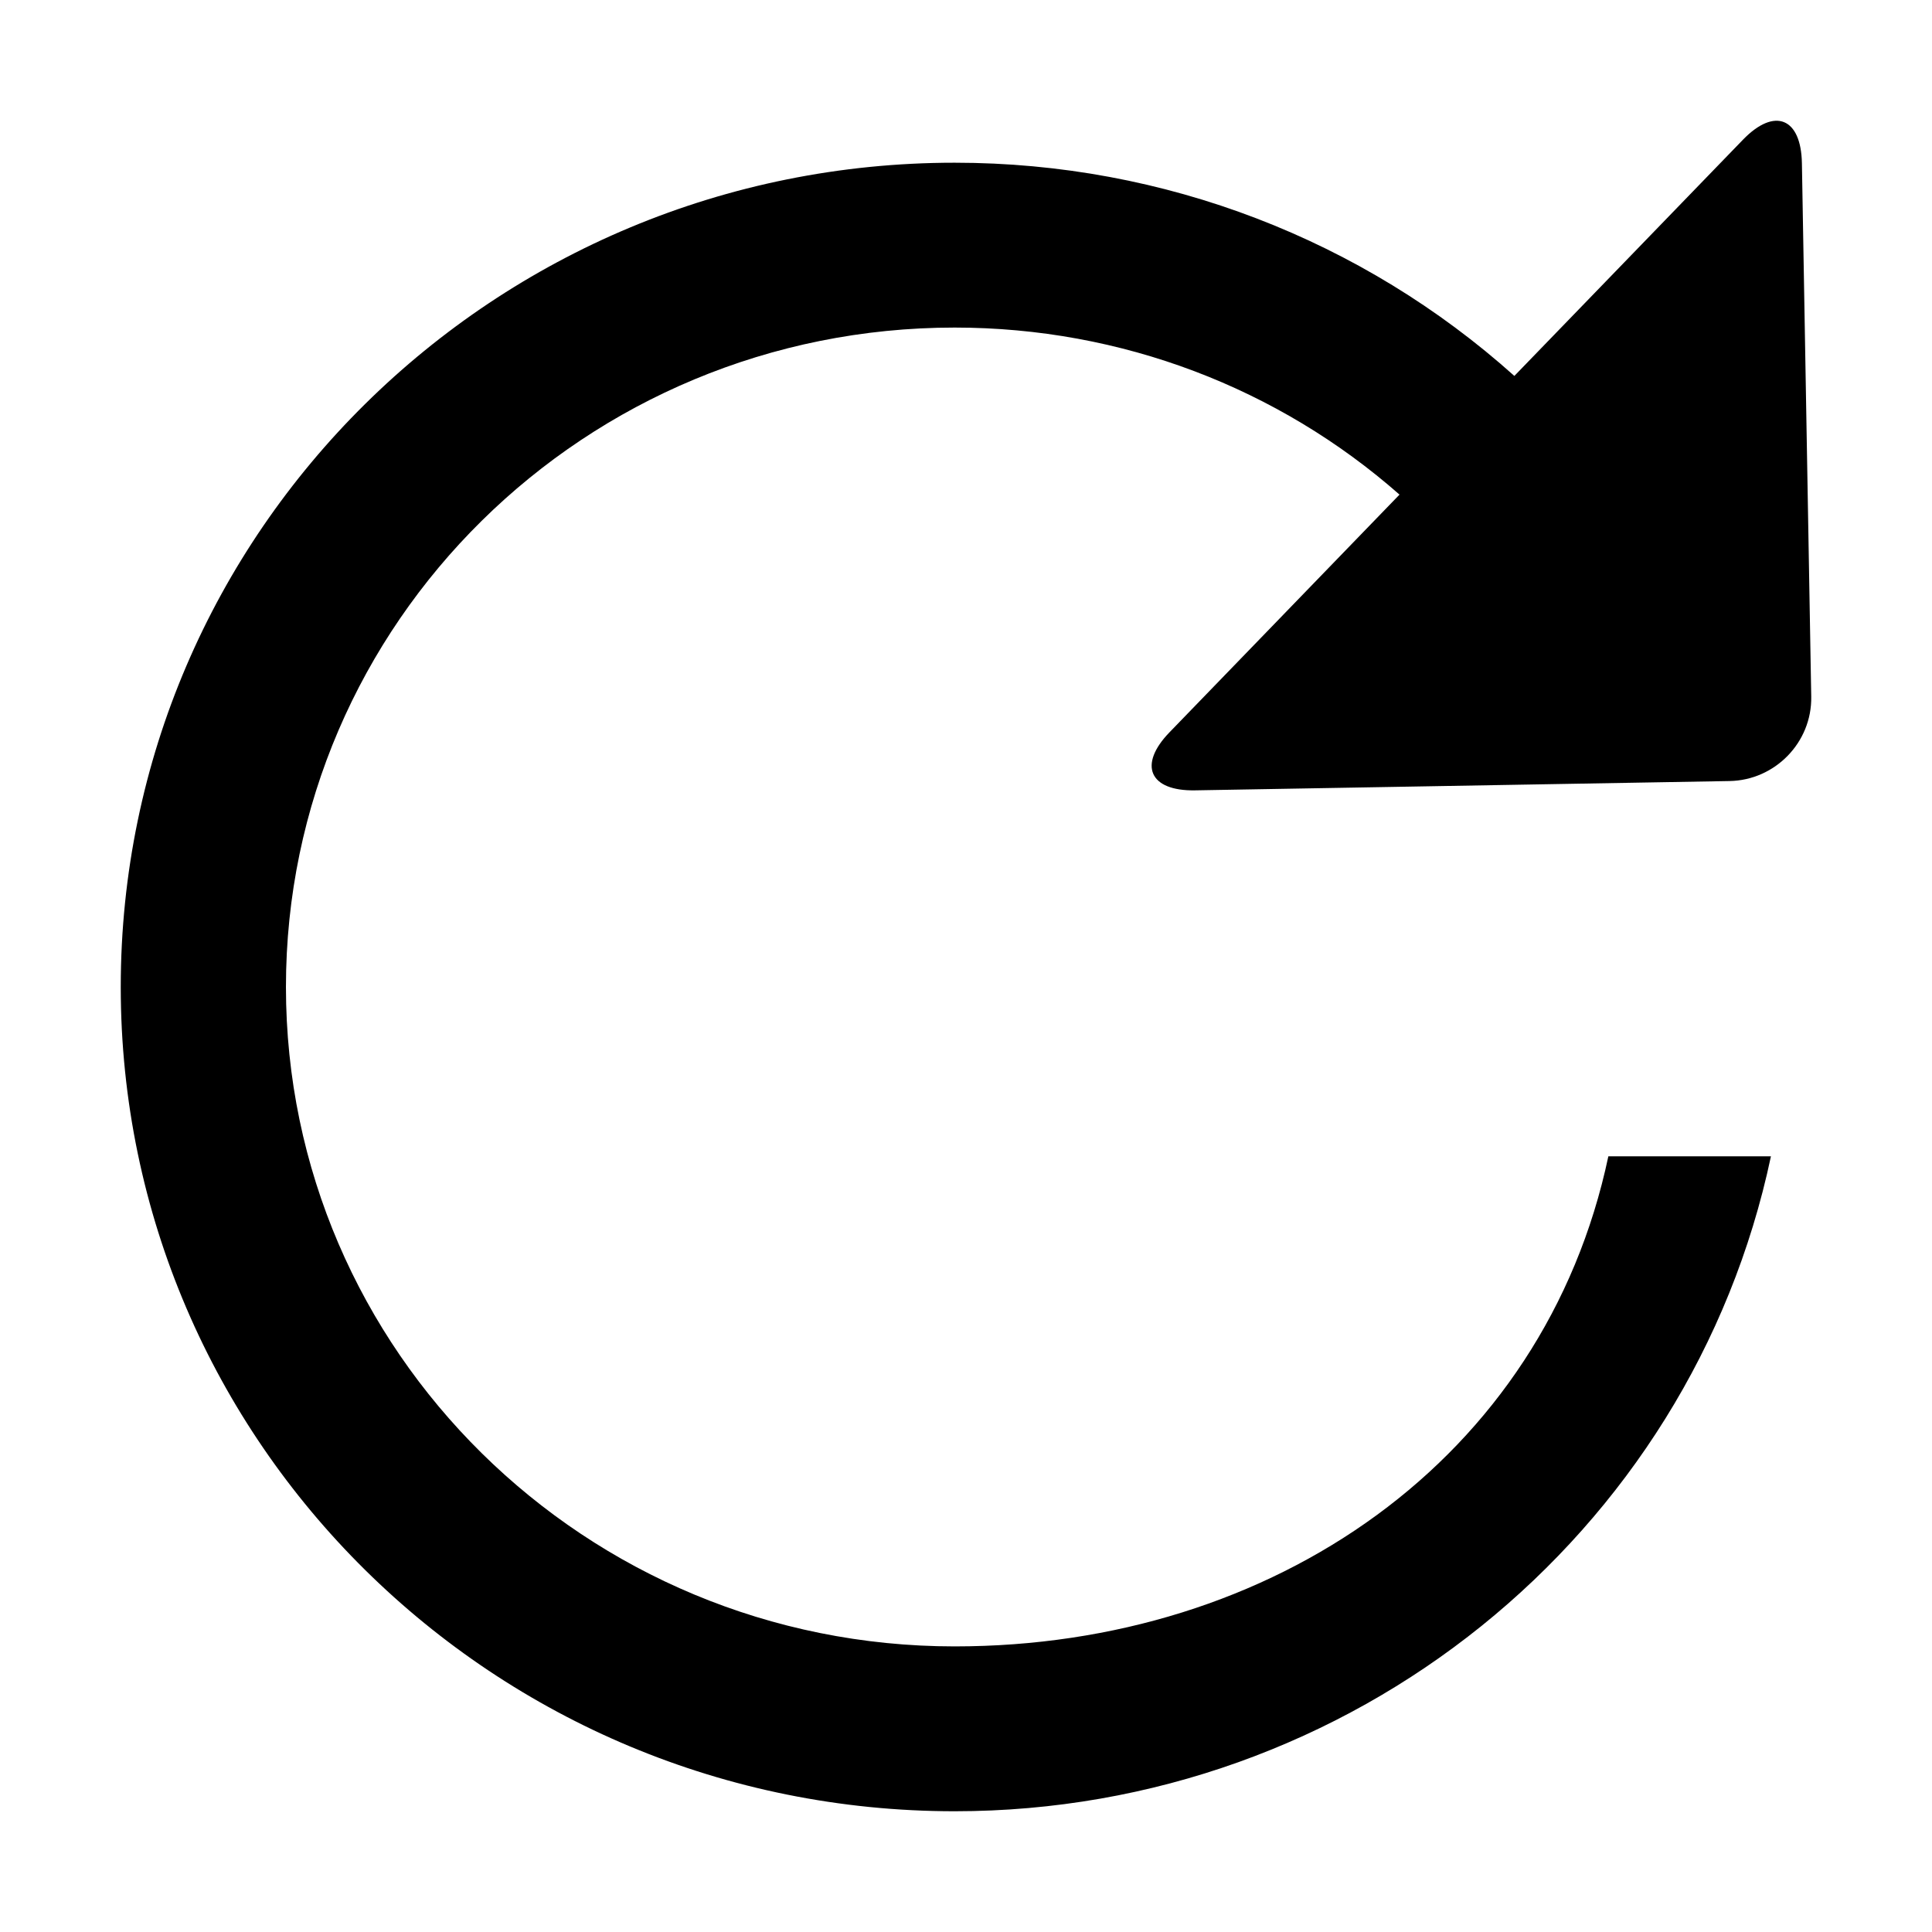
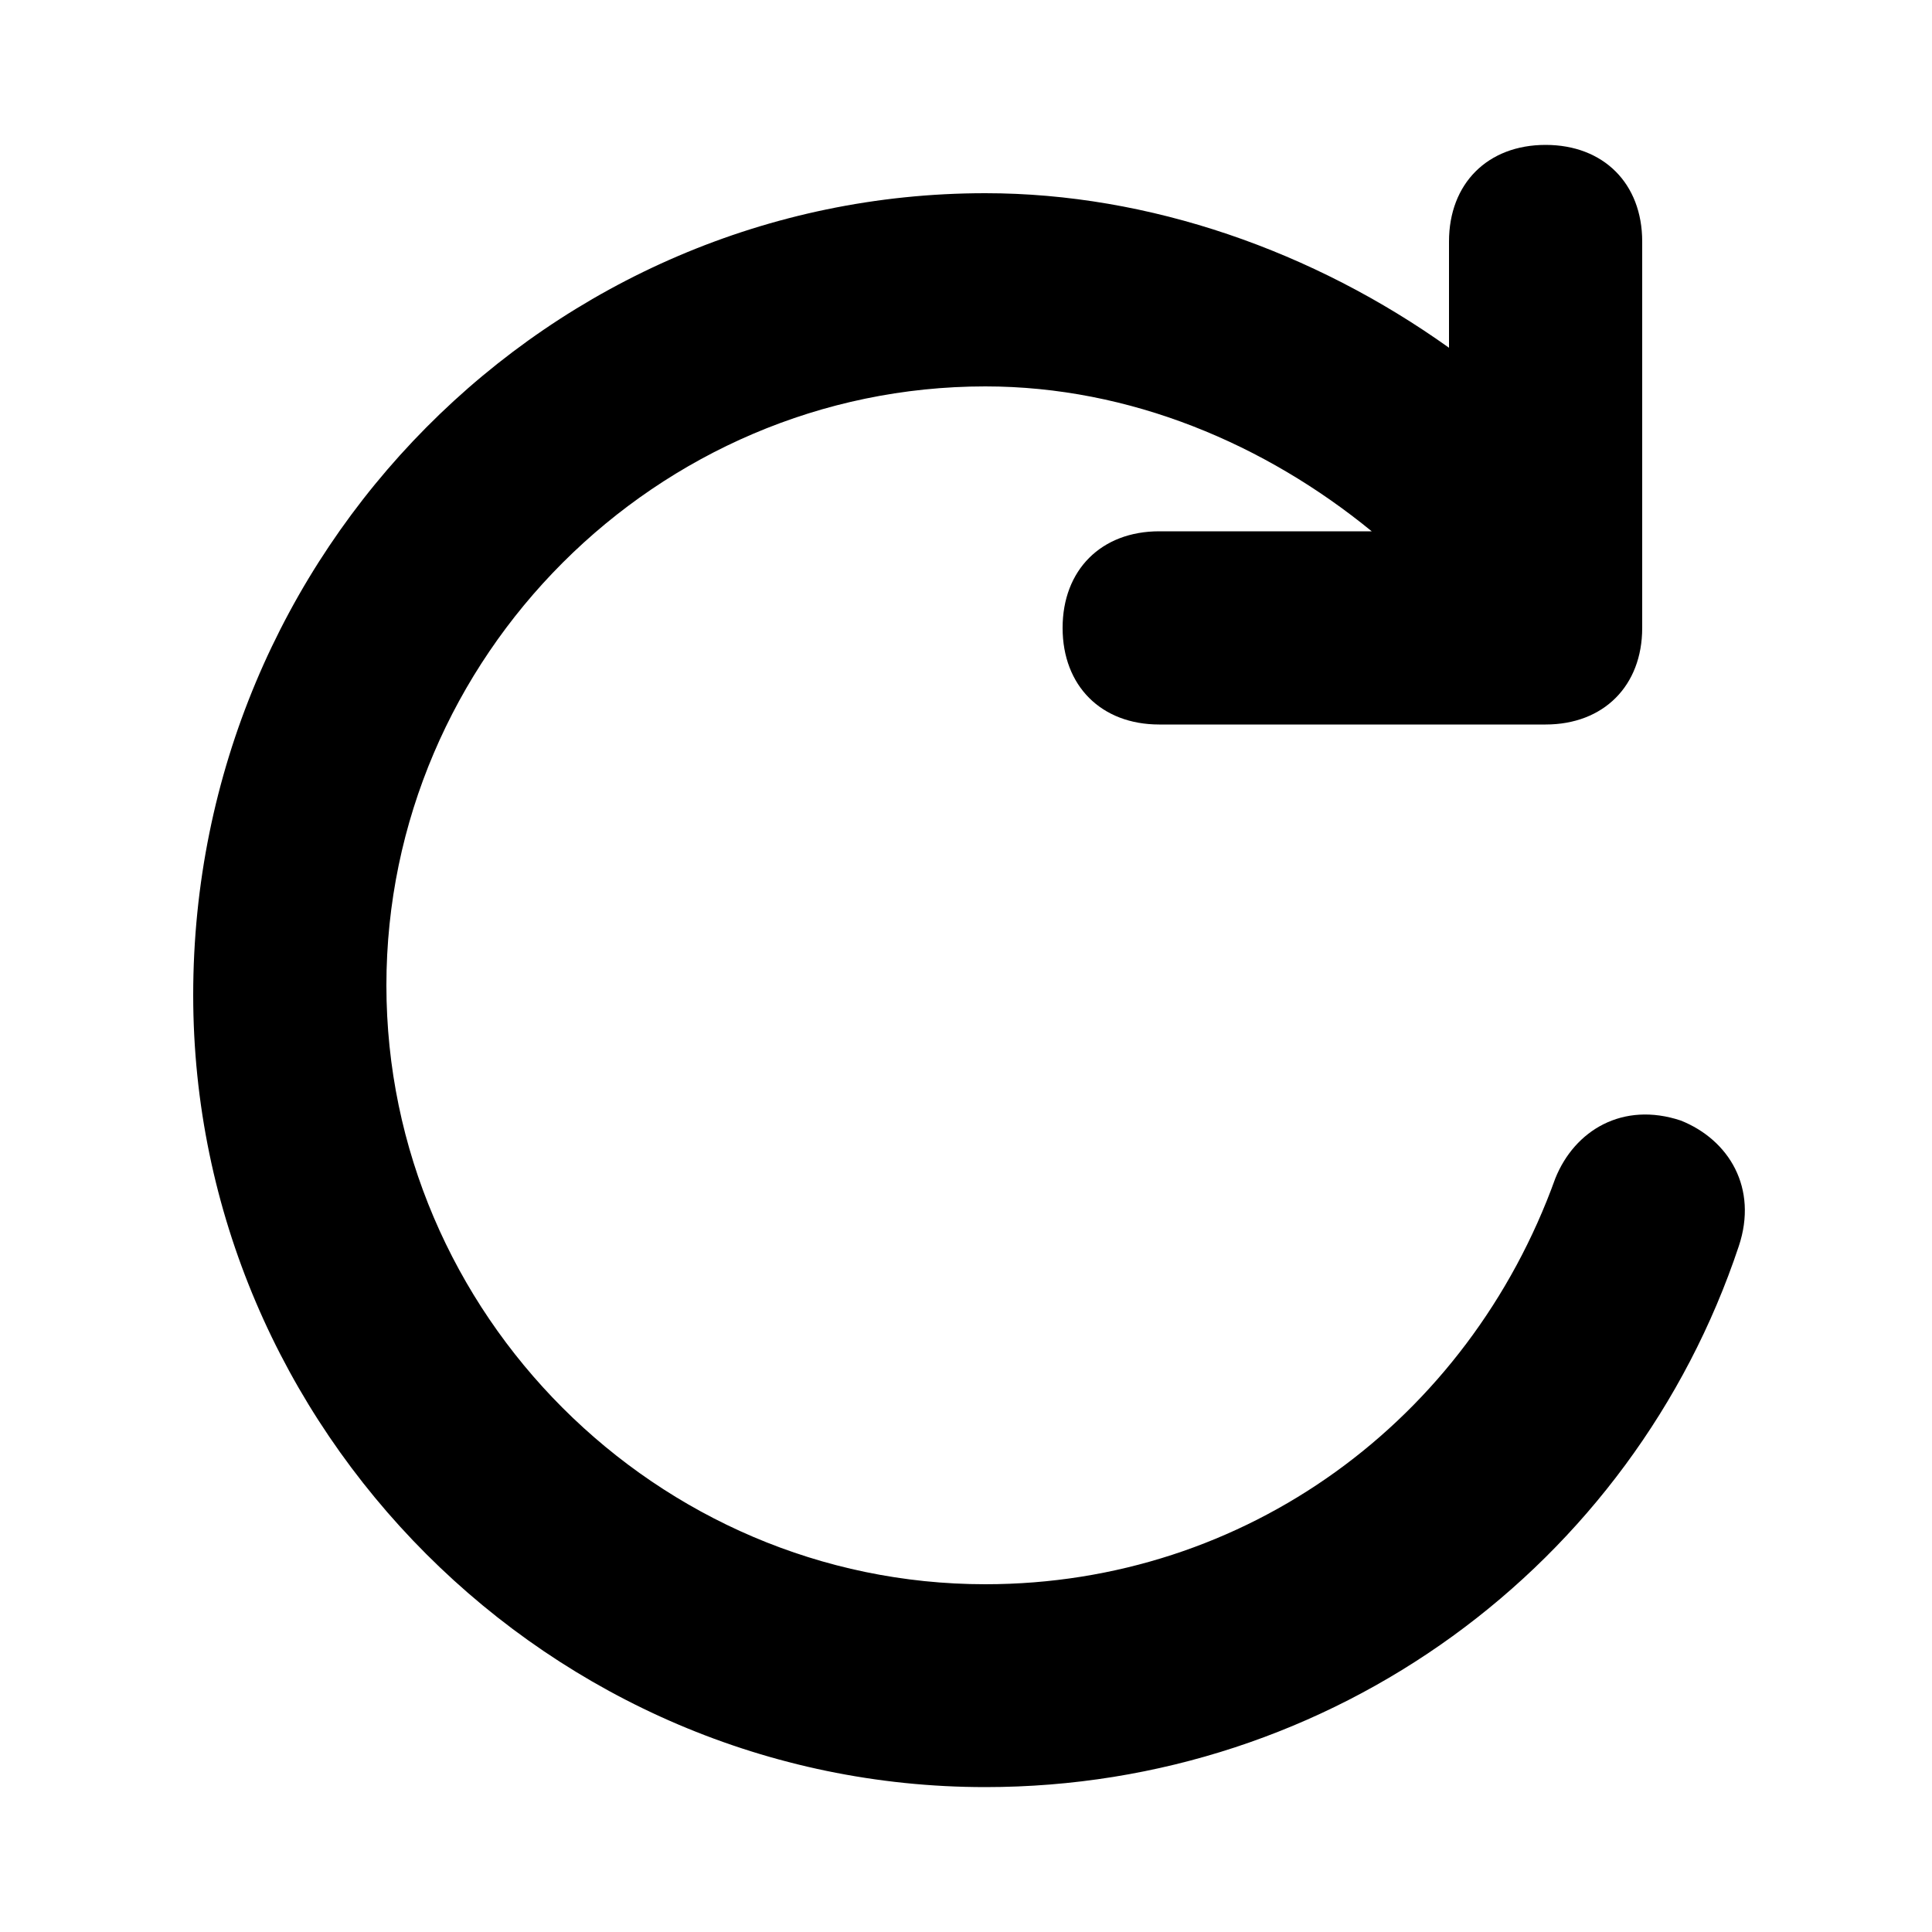
<svg xmlns="http://www.w3.org/2000/svg" class="svg-icon" style="width: 1em; height: 1em;vertical-align: middle;fill: currentColor;overflow: hidden;" viewBox="0 0 1024 1024" version="1.1">
-   <path d="M741.771 262.156C677.625 205.712 594.471 173.617 505.988 173.617 310.138 173.617 151.557 330.2 151.557 523.121 151.557 716.042 310.138 872.624 505.988 872.624 674.711 872.624 818.508 773.518 852.461 612.869L938.632 612.869C896.147 813.885 716.157 960 505.988 960 261.988 960 64 764.507 64 523.121 64 281.735 261.988 86.241 505.988 86.241 617.425 86.241 722.301 127.269 802.644 199.251L923.793 74.058C940.63 56.658 954.628 62.481 955.048 86.527L959.993 369.228C960.418 393.514 940.793 413.549 916.697 413.969L633.409 418.903C609.073 419.327 603.205 405.348 619.831 388.167L741.771 262.156 741.771 262.156Z" />
+   <path d="M768 184.32V128c0-30.72 20.48-51.2 51.2-51.2s51.2 20.48 51.2 51.2v204.8c0 30.72-20.48 51.2-51.2 51.2h-204.8c-30.72 0-51.2-20.48-51.2-51.2s20.48-51.2 51.2-51.2h112.64c-56.32-46.08-128-76.8-204.8-76.8C348.16 204.8 204.8 348.16 204.8 522.24c0 174.08 143.36 317.44 317.44 317.44 138.24 0 256-87.04 302.08-215.04 10.24-25.6 35.84-40.96 66.56-30.72 25.6 10.24 40.96 35.84 30.72 66.56-56.32 168.96-215.04 286.72-399.36 286.72-230.4 0-419.84-189.44-419.84-419.84C102.4 291.84 291.84 102.4 522.24 102.4c87.04 0 174.08 30.72 245.76 81.92z" fill="#000000" />
</svg>
